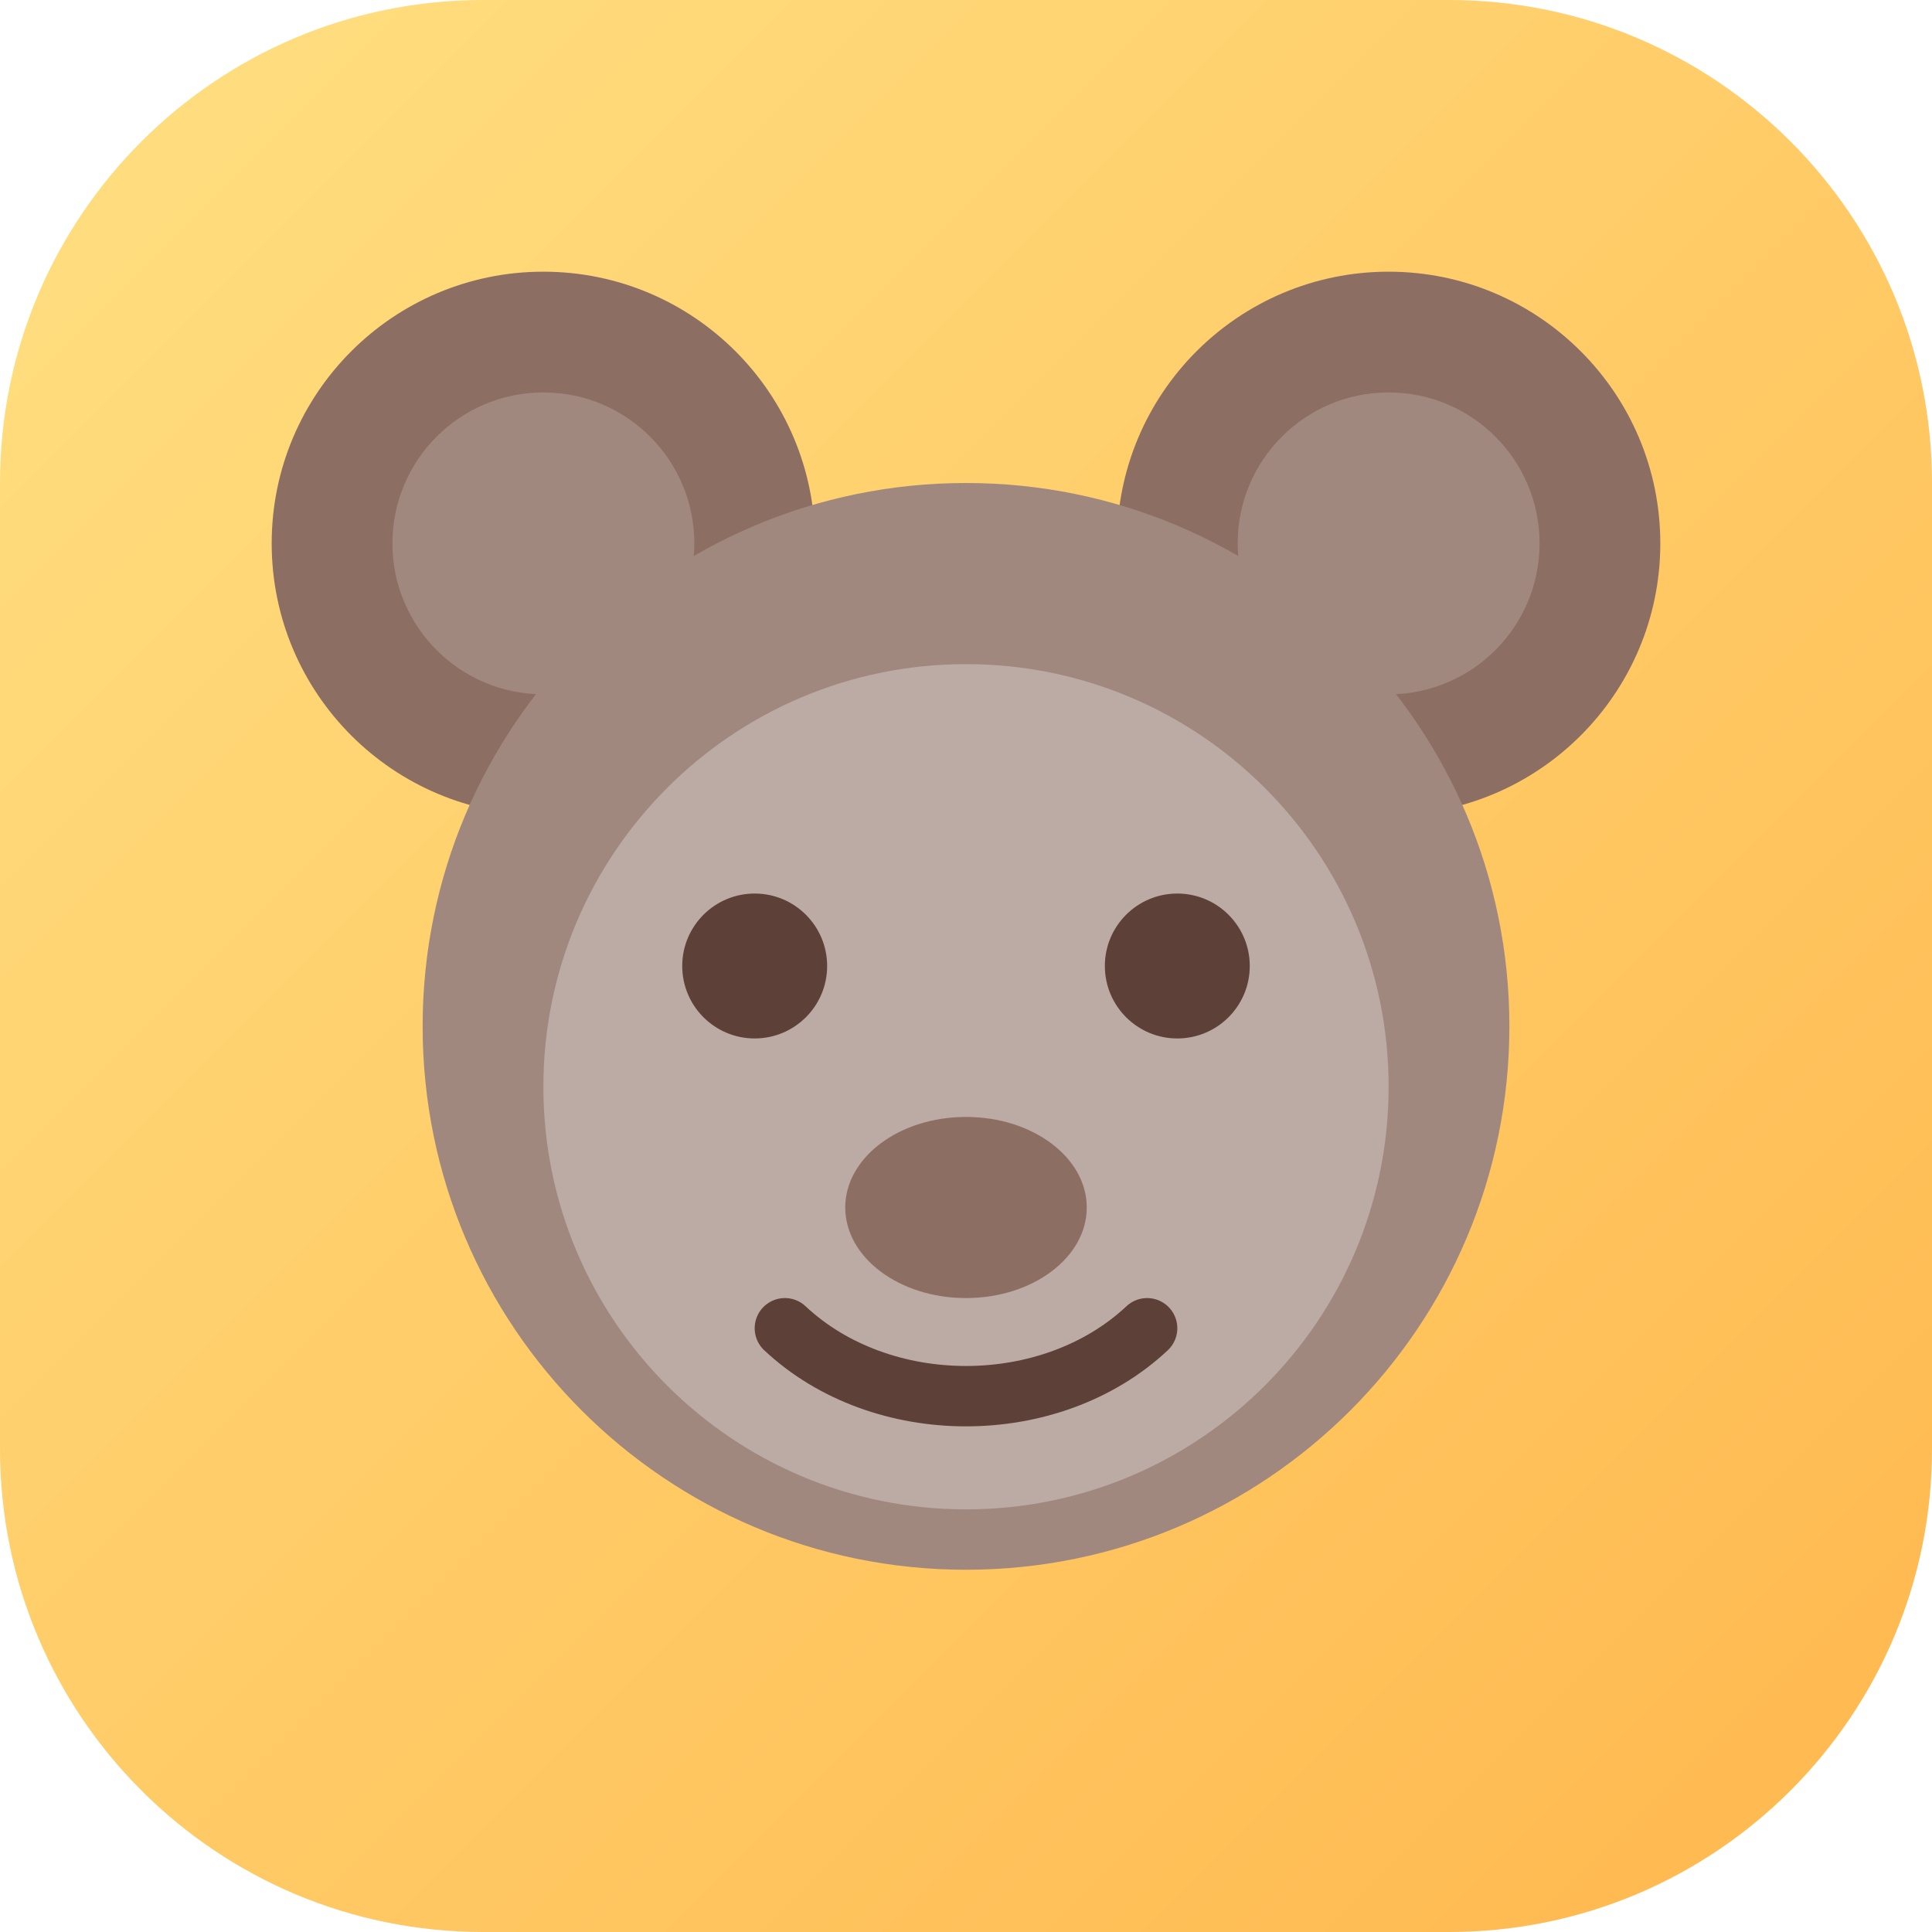
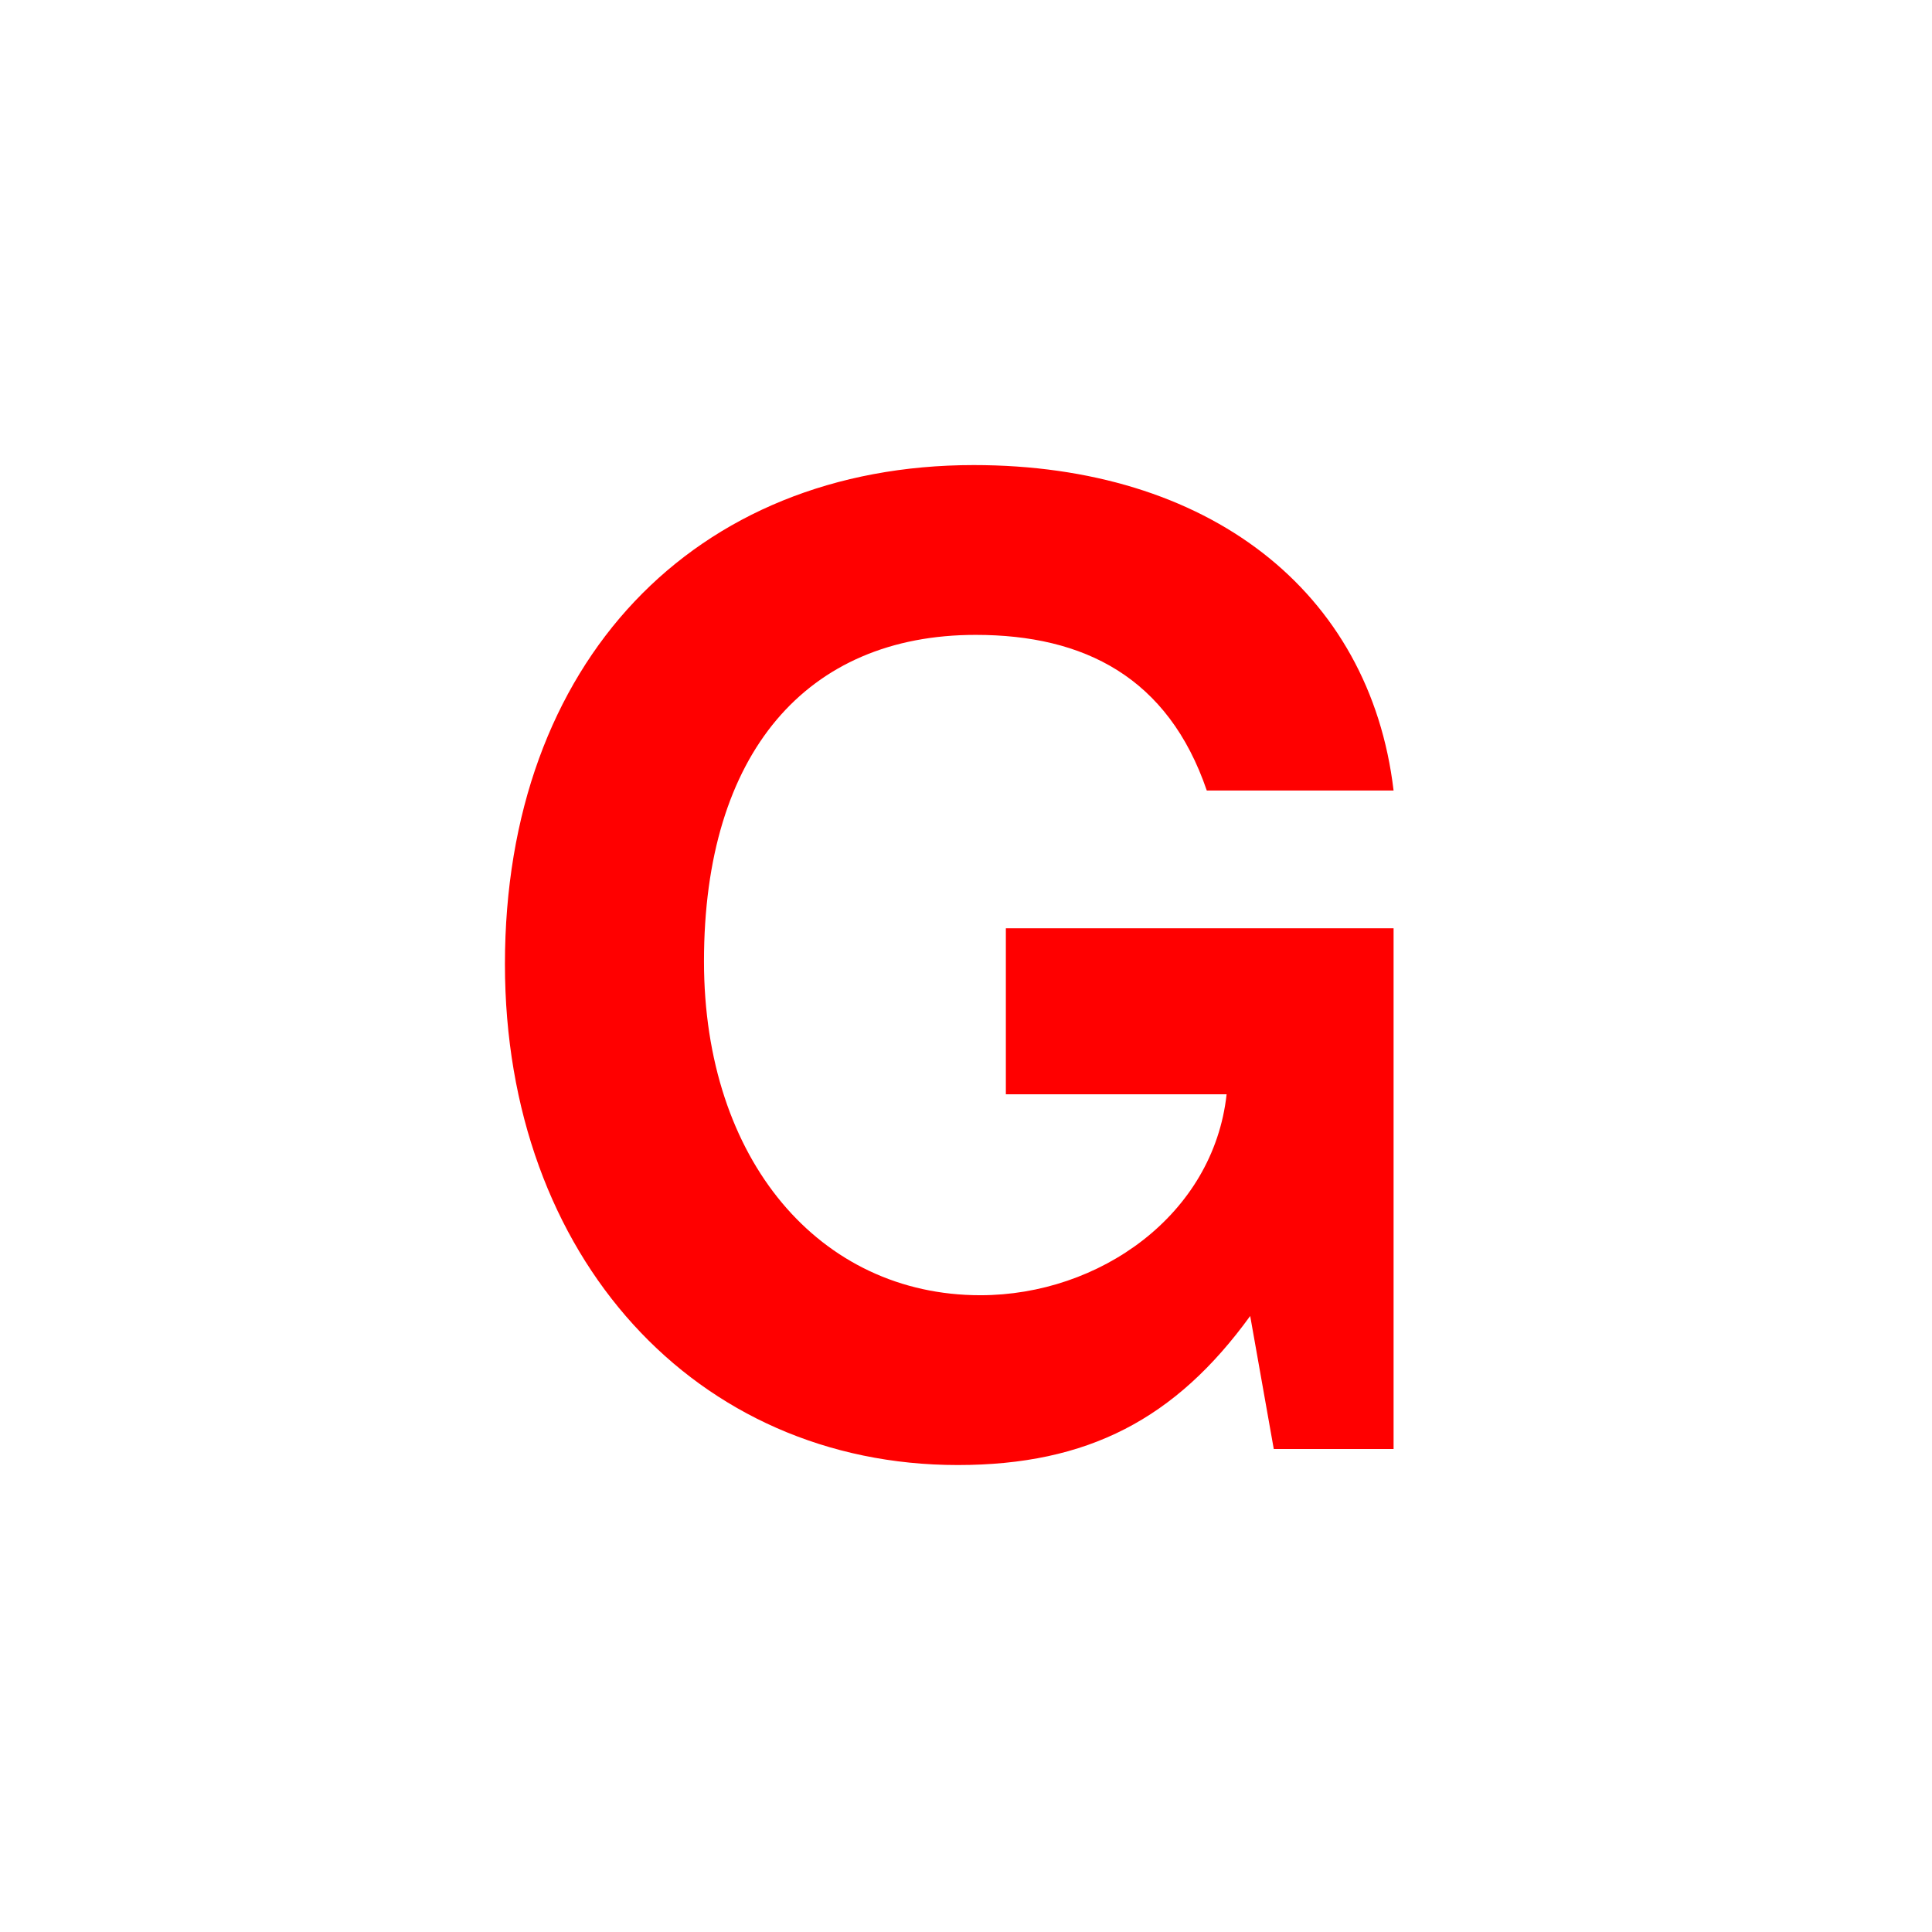
- <svg xmlns="http://www.w3.org/2000/svg" viewBox="0 0 64 64" role="img" aria-label="Kaisa Kids">
-   <defs>
-     <linearGradient id="bg" x1="0" y1="0" x2="1" y2="1">
-       <stop offset="0%" stop-color="#FFE082" />
-       <stop offset="100%" stop-color="#FFB74D" />
-     </linearGradient>
-   </defs>
-   <rect width="64" height="64" rx="16" fill="url(#bg)" />
-   <circle cx="18" cy="18" r="9" fill="#8D6E63" />
-   <circle cx="46" cy="18" r="9" fill="#8D6E63" />
-   <circle cx="18" cy="18" r="5" fill="#A1887F" />
-   <circle cx="46" cy="18" r="5" fill="#A1887F" />
-   <circle cx="32" cy="34" r="18" fill="#A1887F" />
-   <circle cx="32" cy="36" r="14" fill="#BCAAA4" />
-   <circle cx="25" cy="32" r="2.4" fill="#5D4037" />
-   <circle cx="39" cy="32" r="2.4" fill="#5D4037" />
-   <ellipse cx="32" cy="40" rx="4" ry="3" fill="#8D6E63" />
-   <path d="M26 44c3.2 3 8.8 3 12 0" fill="none" stroke="#5D4037" stroke-width="2" stroke-linecap="round" />
+ <svg xmlns="http://www.w3.org/2000/svg" viewBox="0 0 32 32" role="img" aria-label="Kaisa Game">
+   <text x="16" y="24" text-anchor="middle" font-family="Arial Black, Helvetica Neue, sans-serif" font-size="22" font-weight="900" fill="#ff0000">
+     G
+   </text>
</svg>
